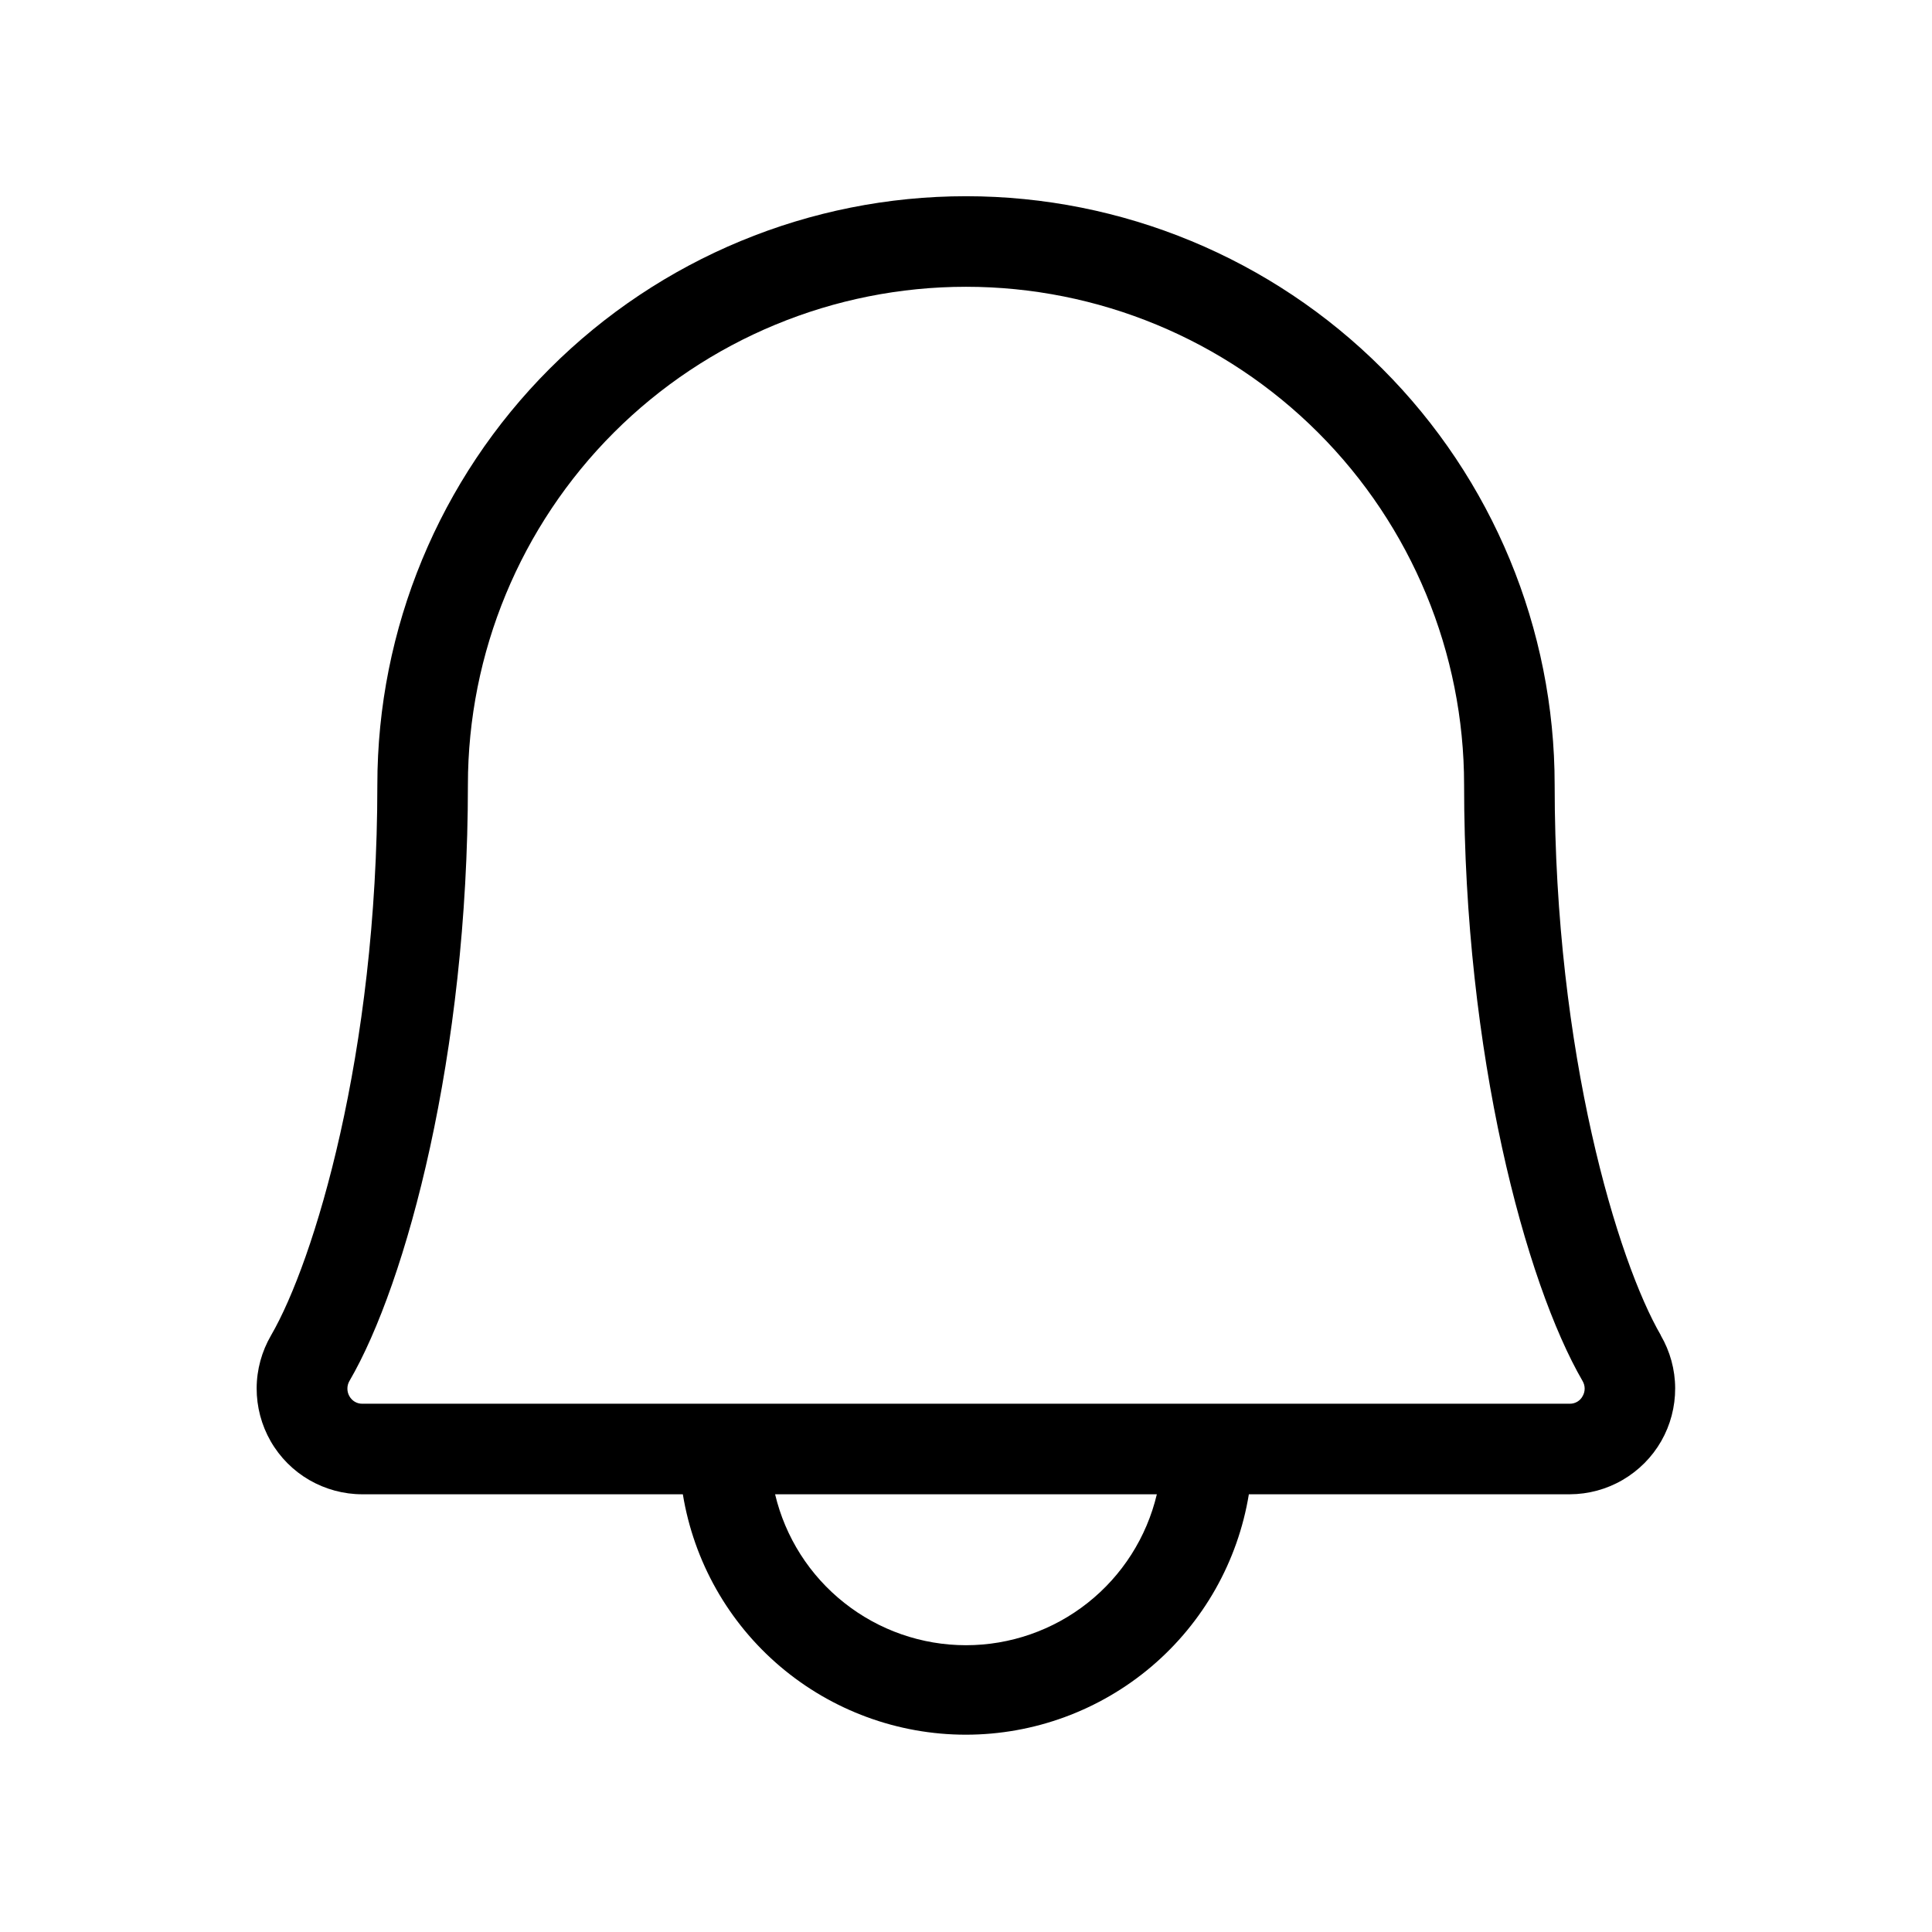
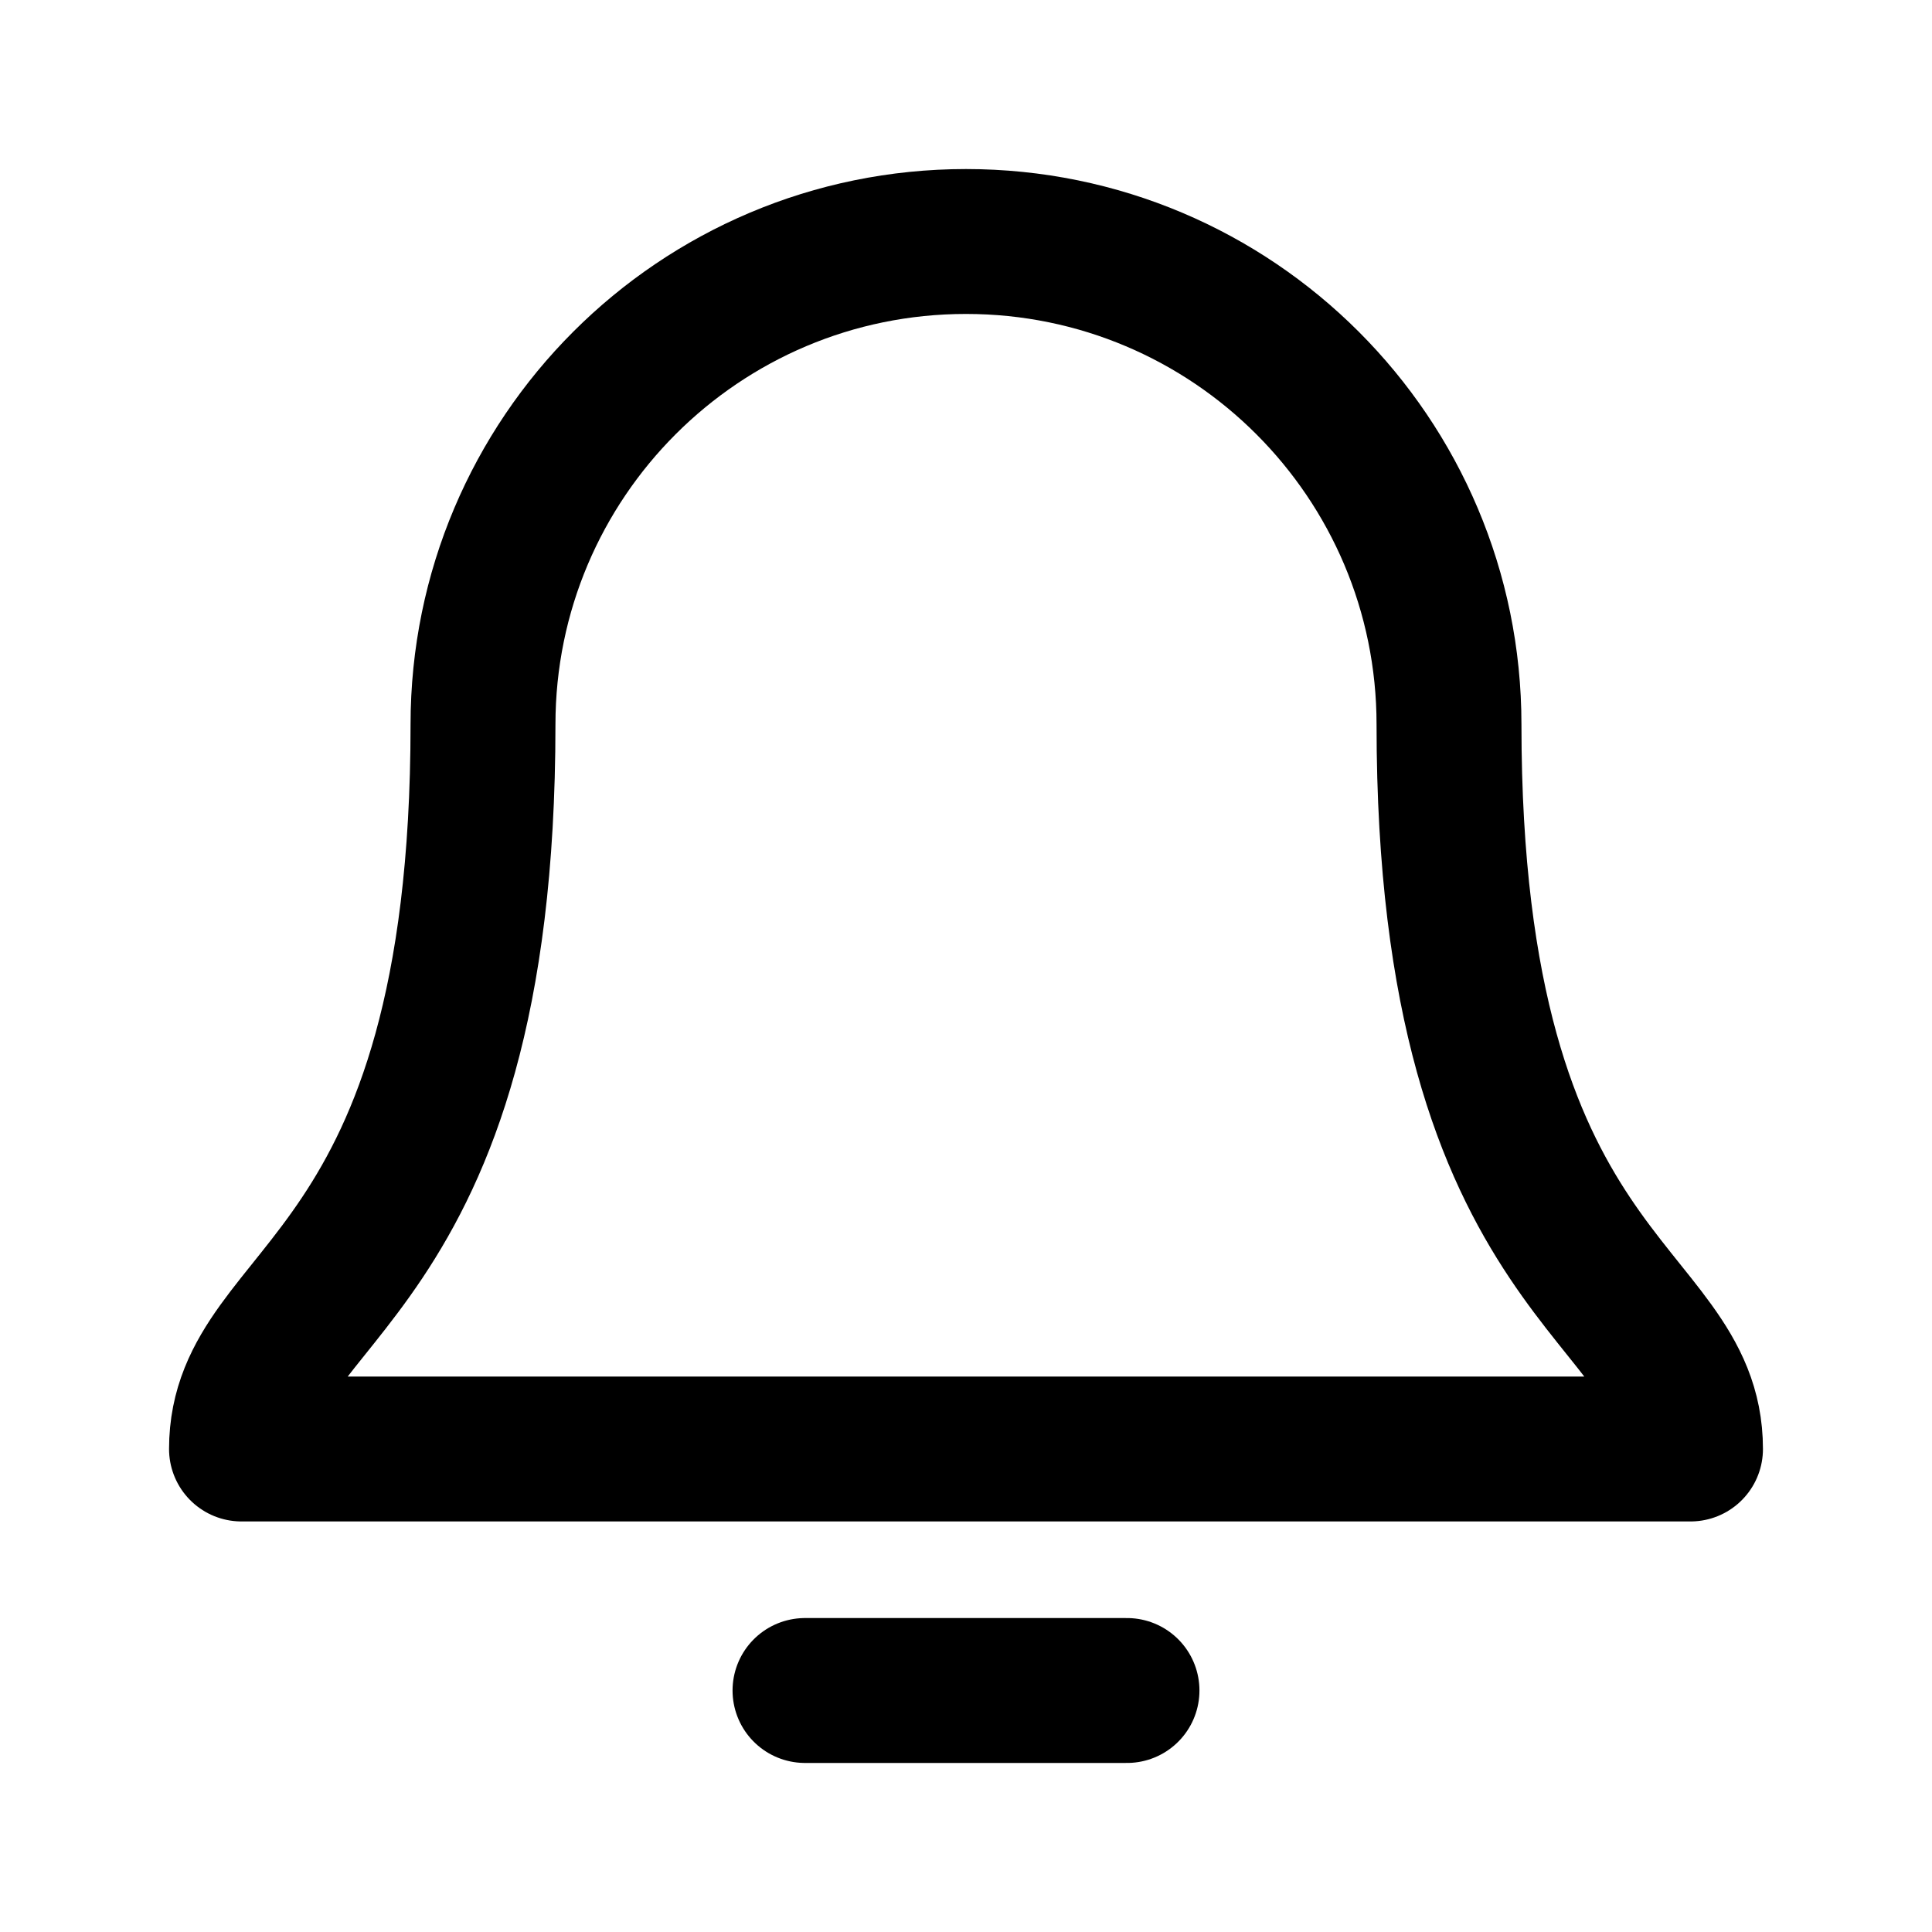
- <svg xmlns="http://www.w3.org/2000/svg" width="32" height="32" viewBox="0 0 32 32" fill="none">
-   <path d="M27.509 22.117C26.801 20.9 25.75 17.466 25.75 13C25.75 10.414 24.723 7.934 22.894 6.106C21.066 4.277 18.586 3.25 16 3.25C13.414 3.25 10.934 4.277 9.105 6.106C7.277 7.934 6.25 10.414 6.25 13C6.25 17.468 5.197 20.9 4.49 22.117C4.335 22.383 4.252 22.685 4.251 22.993C4.25 23.301 4.33 23.604 4.483 23.871C4.636 24.138 4.857 24.36 5.123 24.514C5.39 24.668 5.692 24.75 6 24.75H11.31C11.492 25.862 12.063 26.873 12.922 27.602C13.781 28.331 14.871 28.732 15.997 28.732C17.124 28.732 18.214 28.331 19.073 27.602C19.931 26.873 20.503 25.862 20.685 24.75H26C26.307 24.749 26.609 24.668 26.875 24.513C27.141 24.358 27.362 24.137 27.515 23.87C27.668 23.603 27.747 23.3 27.746 22.993C27.745 22.685 27.662 22.383 27.507 22.117H27.509ZM16 27.25C15.268 27.25 14.559 27.003 13.985 26.549C13.411 26.096 13.007 25.462 12.838 24.75H19.161C18.992 25.462 18.588 26.096 18.015 26.549C17.441 27.003 16.731 27.25 16 27.25ZM26.213 23.125C26.193 23.163 26.162 23.195 26.125 23.217C26.087 23.239 26.044 23.251 26.001 23.25H6C5.956 23.251 5.914 23.239 5.876 23.217C5.839 23.195 5.808 23.163 5.787 23.125C5.765 23.087 5.754 23.044 5.754 23C5.754 22.956 5.765 22.913 5.787 22.875C6.734 21.25 7.75 17.461 7.75 13C7.75 10.812 8.619 8.714 10.166 7.166C11.713 5.619 13.812 4.75 16 4.75C18.188 4.75 20.286 5.619 21.833 7.166C23.381 8.714 24.25 10.812 24.25 13C24.25 17.46 25.267 21.244 26.213 22.875C26.235 22.913 26.247 22.956 26.247 23C26.247 23.044 26.235 23.087 26.213 23.125Z" fill="currentColor" />
+ <svg xmlns="http://www.w3.org/2000/svg" viewBox="0 0 24 24" fill="none" stroke="#000" stroke-width="1.8" stroke-linecap="round" stroke-linejoin="round">
+   <path d="M18 9a6 6 0 0 0-12 0c0 7-3 7-3 9h18c0-2-3-2-3-9ZM10 21h4" />
</svg>
